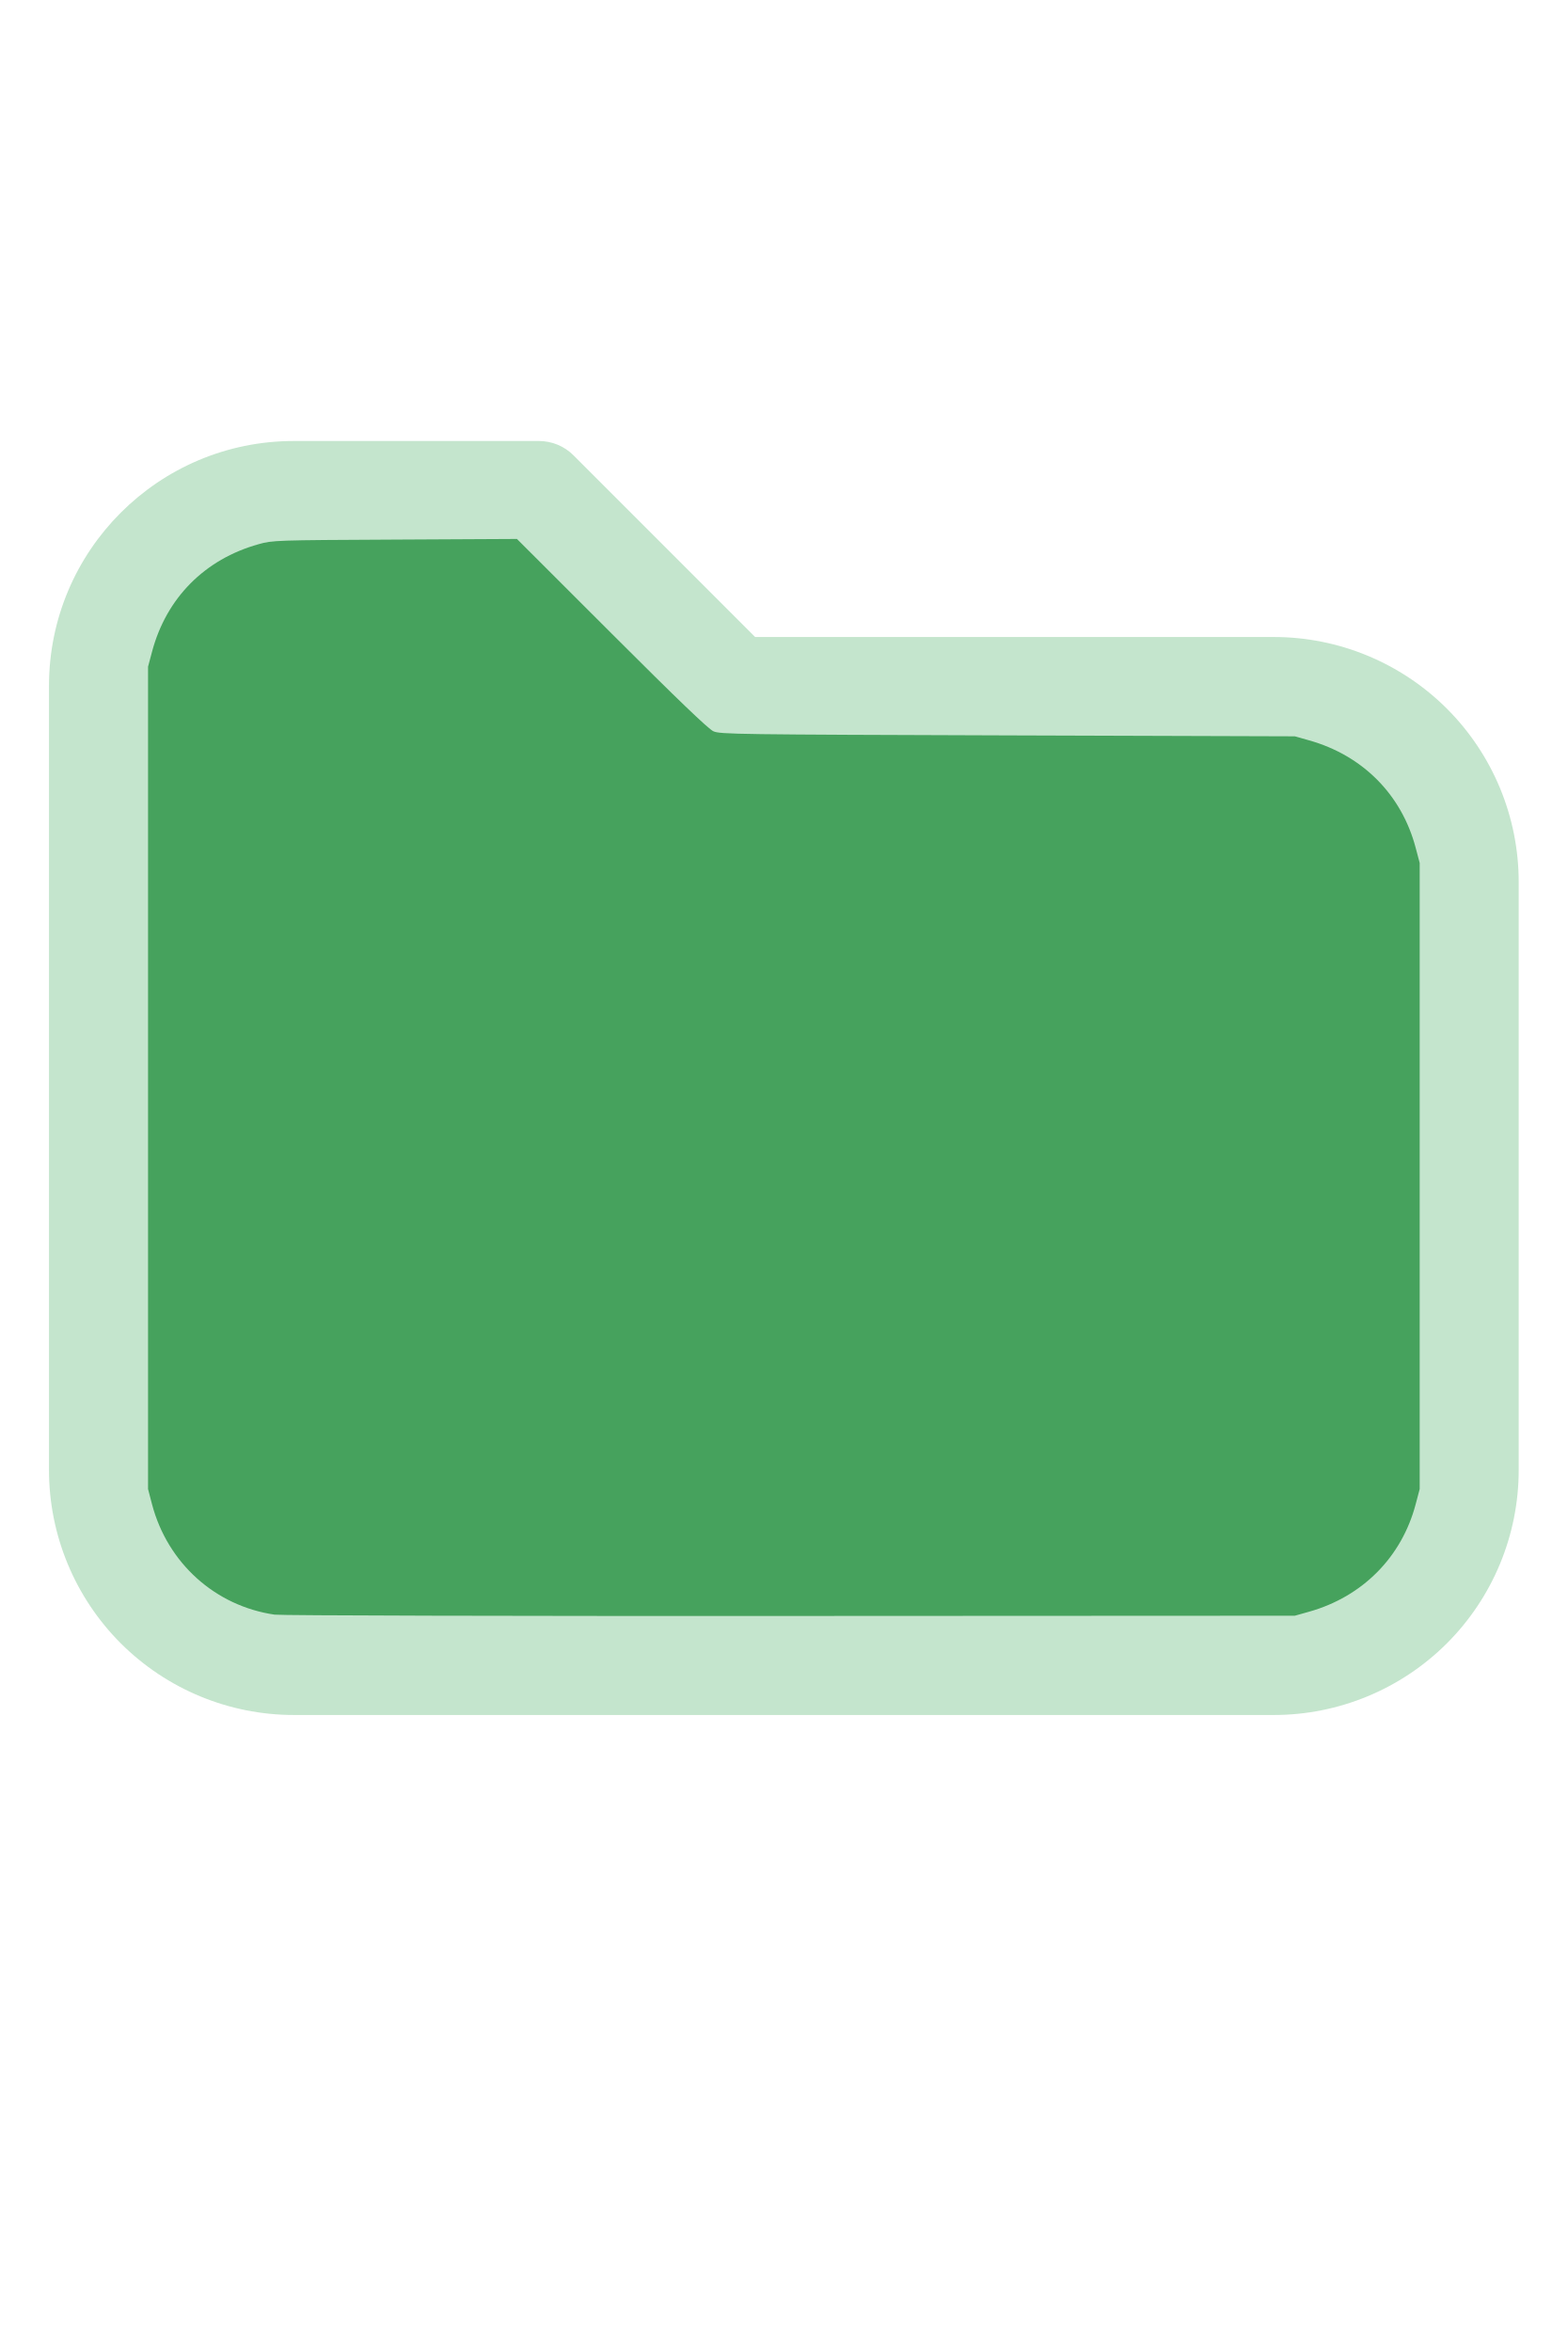
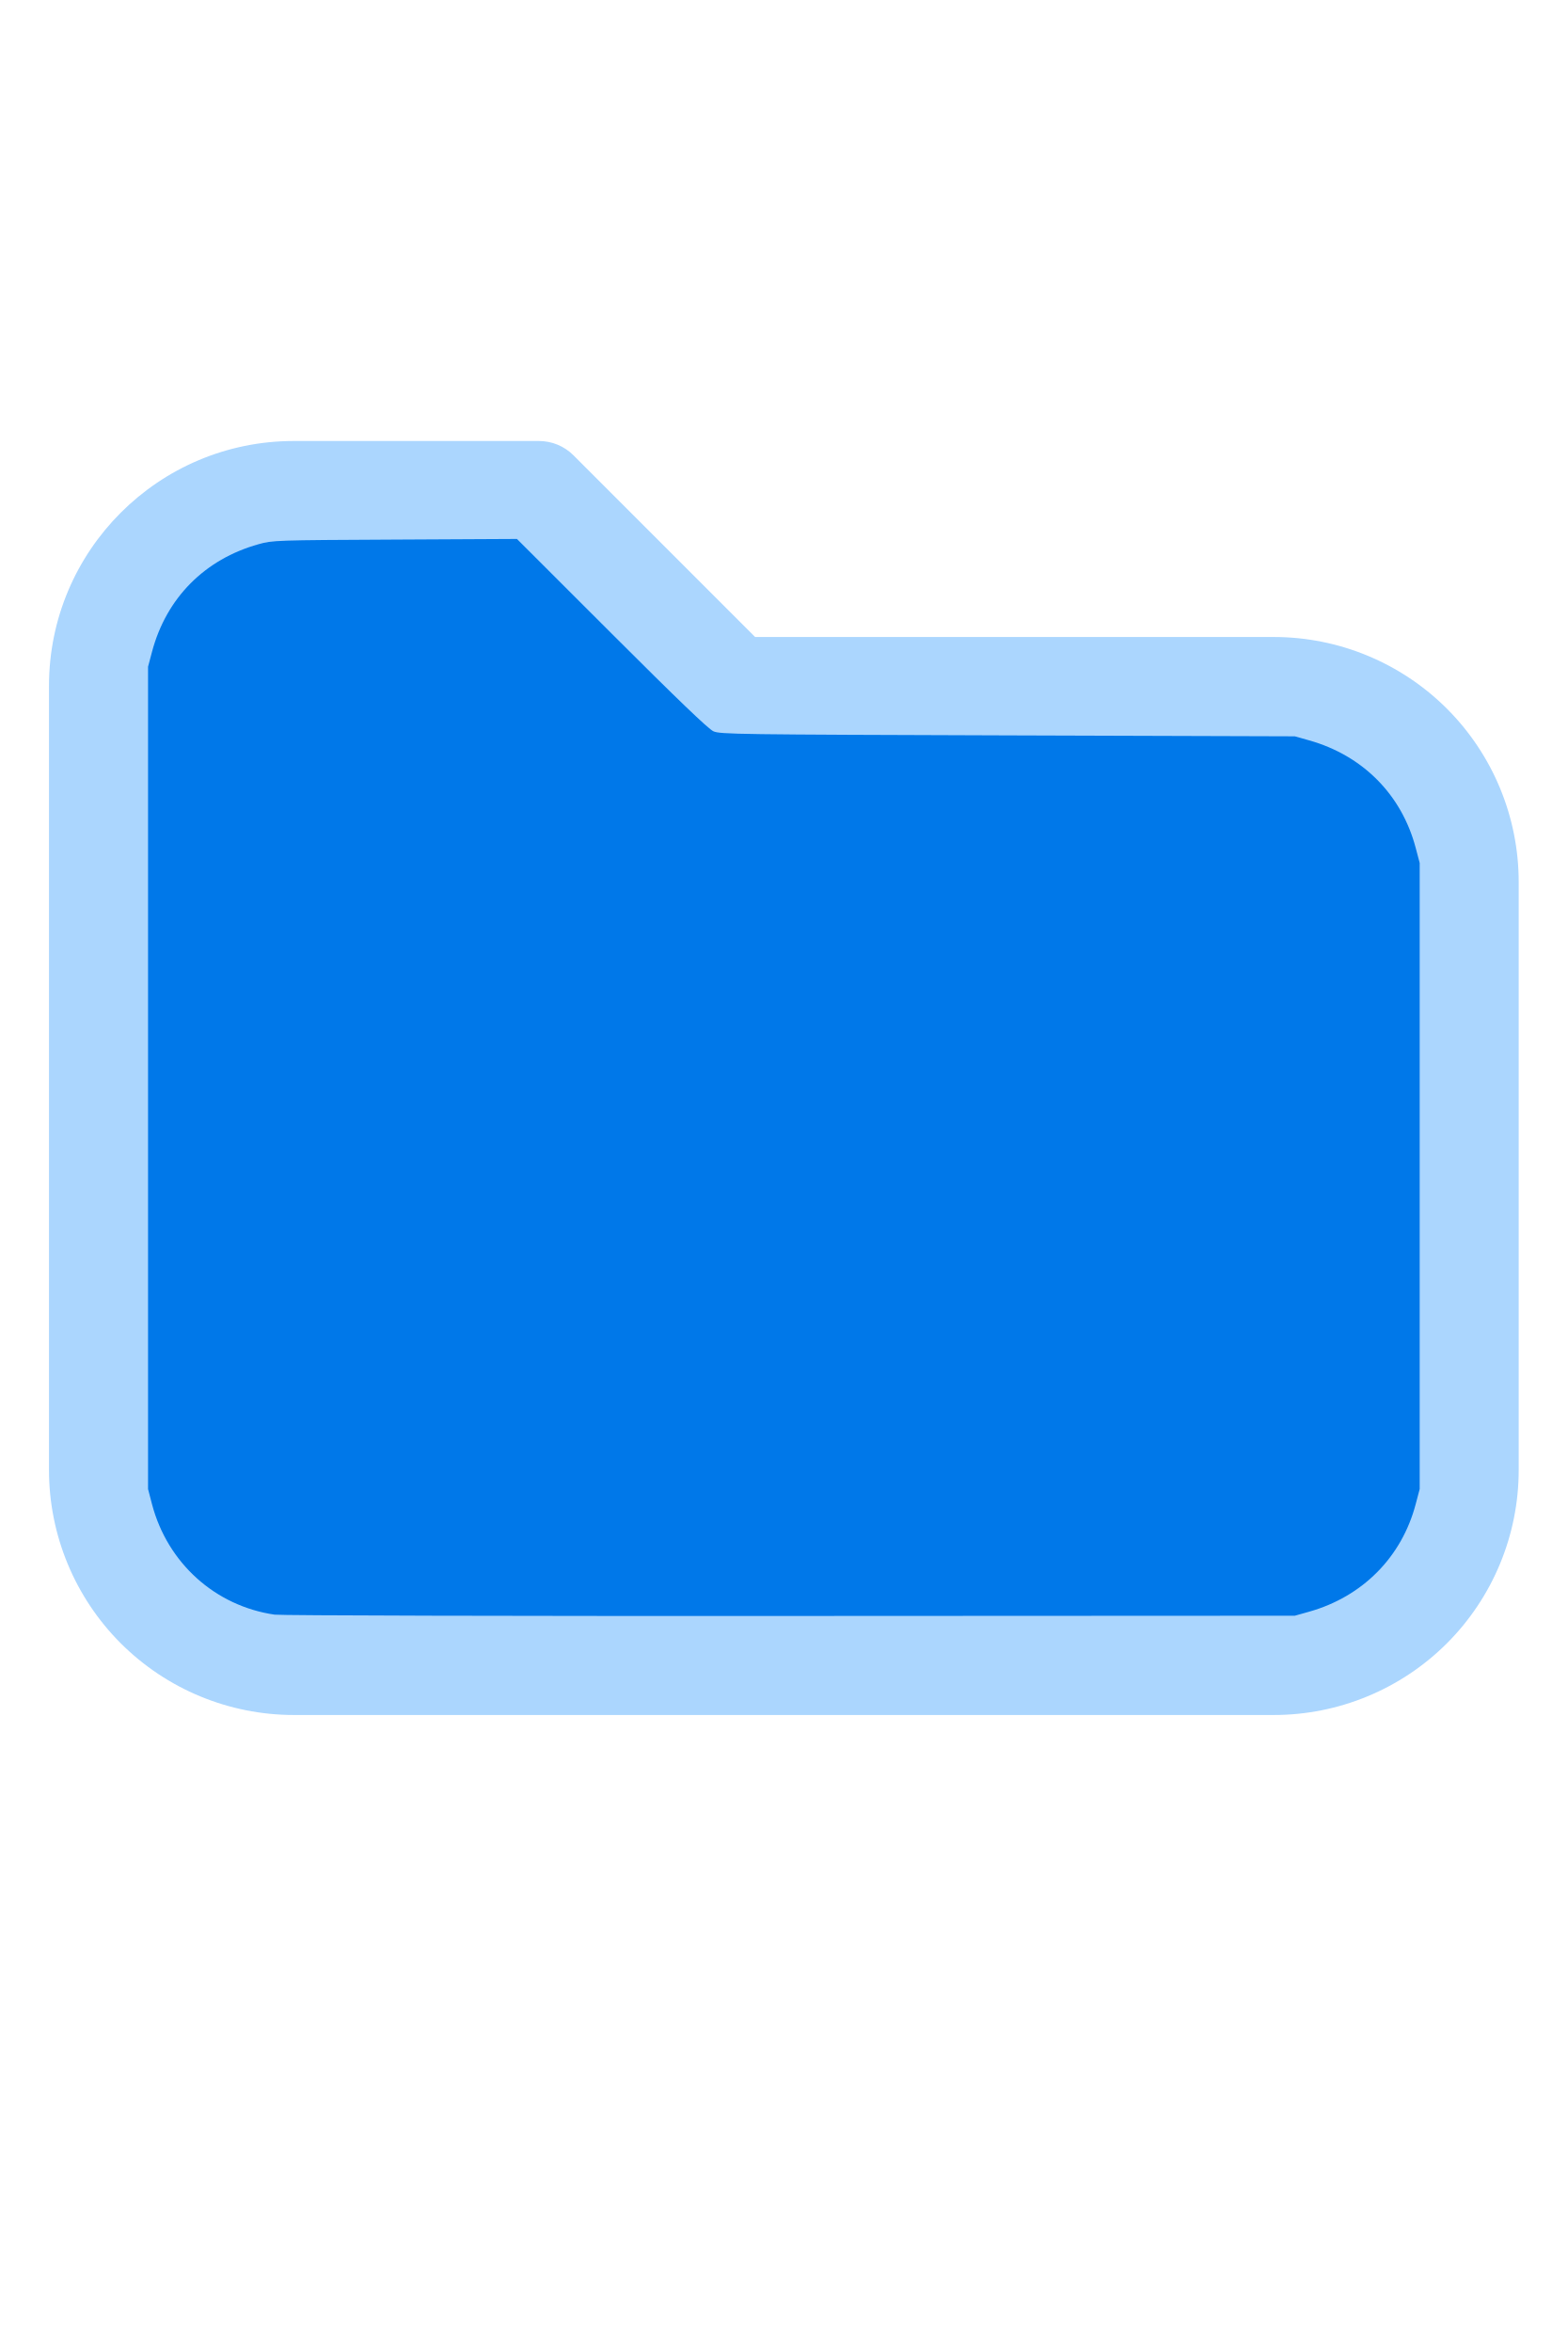
<svg xmlns="http://www.w3.org/2000/svg" version="1.1" width="16" height="24" viewBox="0 0 32 32" xml:space="preserve">
-   <g style="fill:#C4E5CD;">
+   <g style="fill:#ABD6FE;">
    <path d="M1,5.998l-0,16.002c-0,1.326 0.527,2.598 1.464,3.536c0.938,0.937 2.21,1.464 3.536,1.464c5.322,0 14.678,-0 20,0c1.326,0 2.598,-0.527 3.536,-1.464c0.937,-0.938 1.464,-2.21 1.464,-3.536c0,-3.486 0,-8.514 0,-12c0,-1.326 -0.527,-2.598 -1.464,-3.536c-0.938,-0.937 -2.21,-1.464 -3.536,-1.464c-0,0 -10.586,0 -10.586,0c0,-0 -3.707,-3.707 -3.707,-3.707c-0.187,-0.188 -0.442,-0.293 -0.707,-0.293l-5.002,0c-2.76,0 -4.998,2.238 -4.998,4.998Zm2,-0l-0,16.002c-0,0.796 0.316,1.559 0.879,2.121c0.562,0.563 1.325,0.879 2.121,0.879l20,0c0.796,0 1.559,-0.316 2.121,-0.879c0.563,-0.562 0.879,-1.325 0.879,-2.121c0,-3.486 0,-8.514 0,-12c0,-0.796 -0.316,-1.559 -0.879,-2.121c-0.562,-0.563 -1.325,-0.879 -2.121,-0.879c-7.738,0 -11,0 -11,0c-0.265,0 -0.52,-0.105 -0.707,-0.293c-0,0 -3.707,-3.707 -3.707,-3.707c-0,0 -4.588,0 -4.588,0c-1.656,0 -2.998,1.342 -2.998,2.998Z" />
  </g>
-   <g style="fill:#46A25D;stroke-width:0;">
+   <g style="fill:#0078E9;stroke-width:0;">
    <path d="M 5.606,24.952 C 4.392,24.775 3.42,23.9 3.103,22.699 L 3.022,22.389 V 13.998 5.606 L 3.104,5.298 C 3.396,4.203 4.18,3.412 5.279,3.106 5.565,3.026 5.615,3.024 8.061,3.012 l 2.491,-0.013 1.932,1.93 c 1.344,1.343 1.976,1.95 2.078,1.995 0.137,0.062 0.474,0.066 6.007,0.084 l 5.861,0.019 0.291,0.082 c 1.095,0.308 1.89,1.109 2.176,2.193 l 0.082,0.309 V 16 22.389 l -0.082,0.309 c -0.284,1.079 -1.086,1.888 -2.176,2.194 l -0.291,0.082 -10.303,0.005 c -5.7,0.003 -10.4,-0.009 -10.521,-0.027 z" />
  </g>
</svg>
